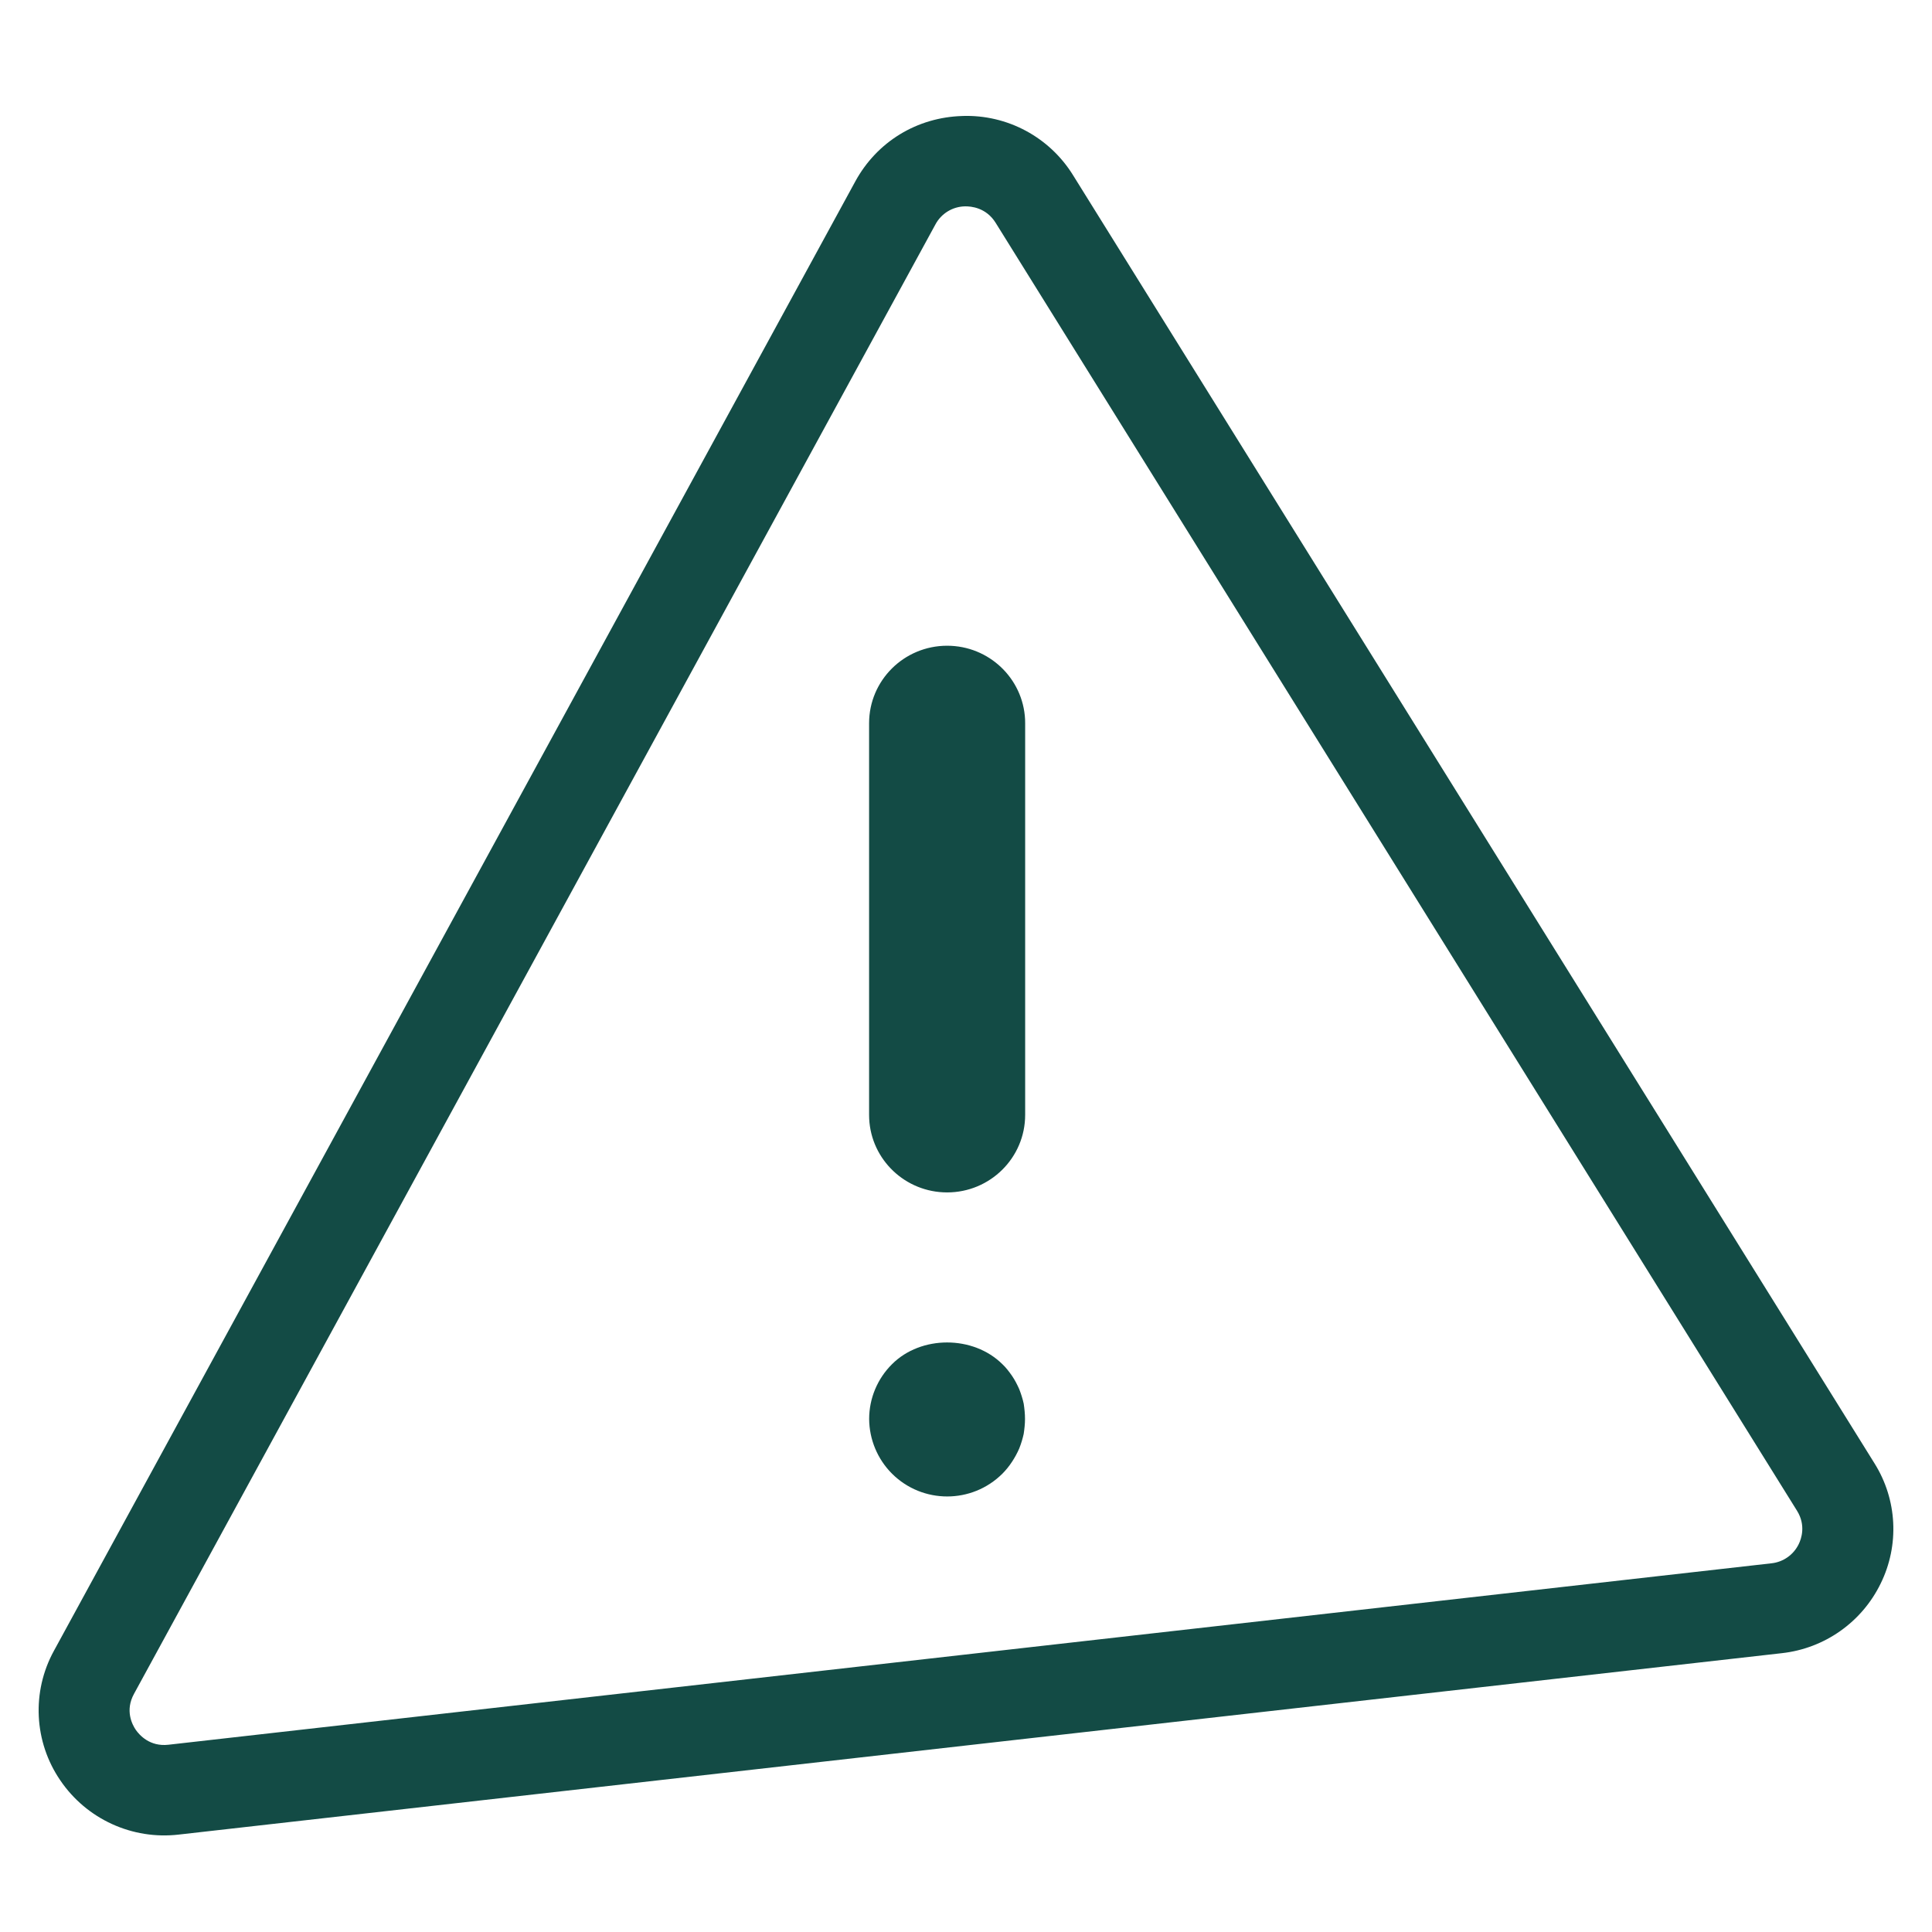
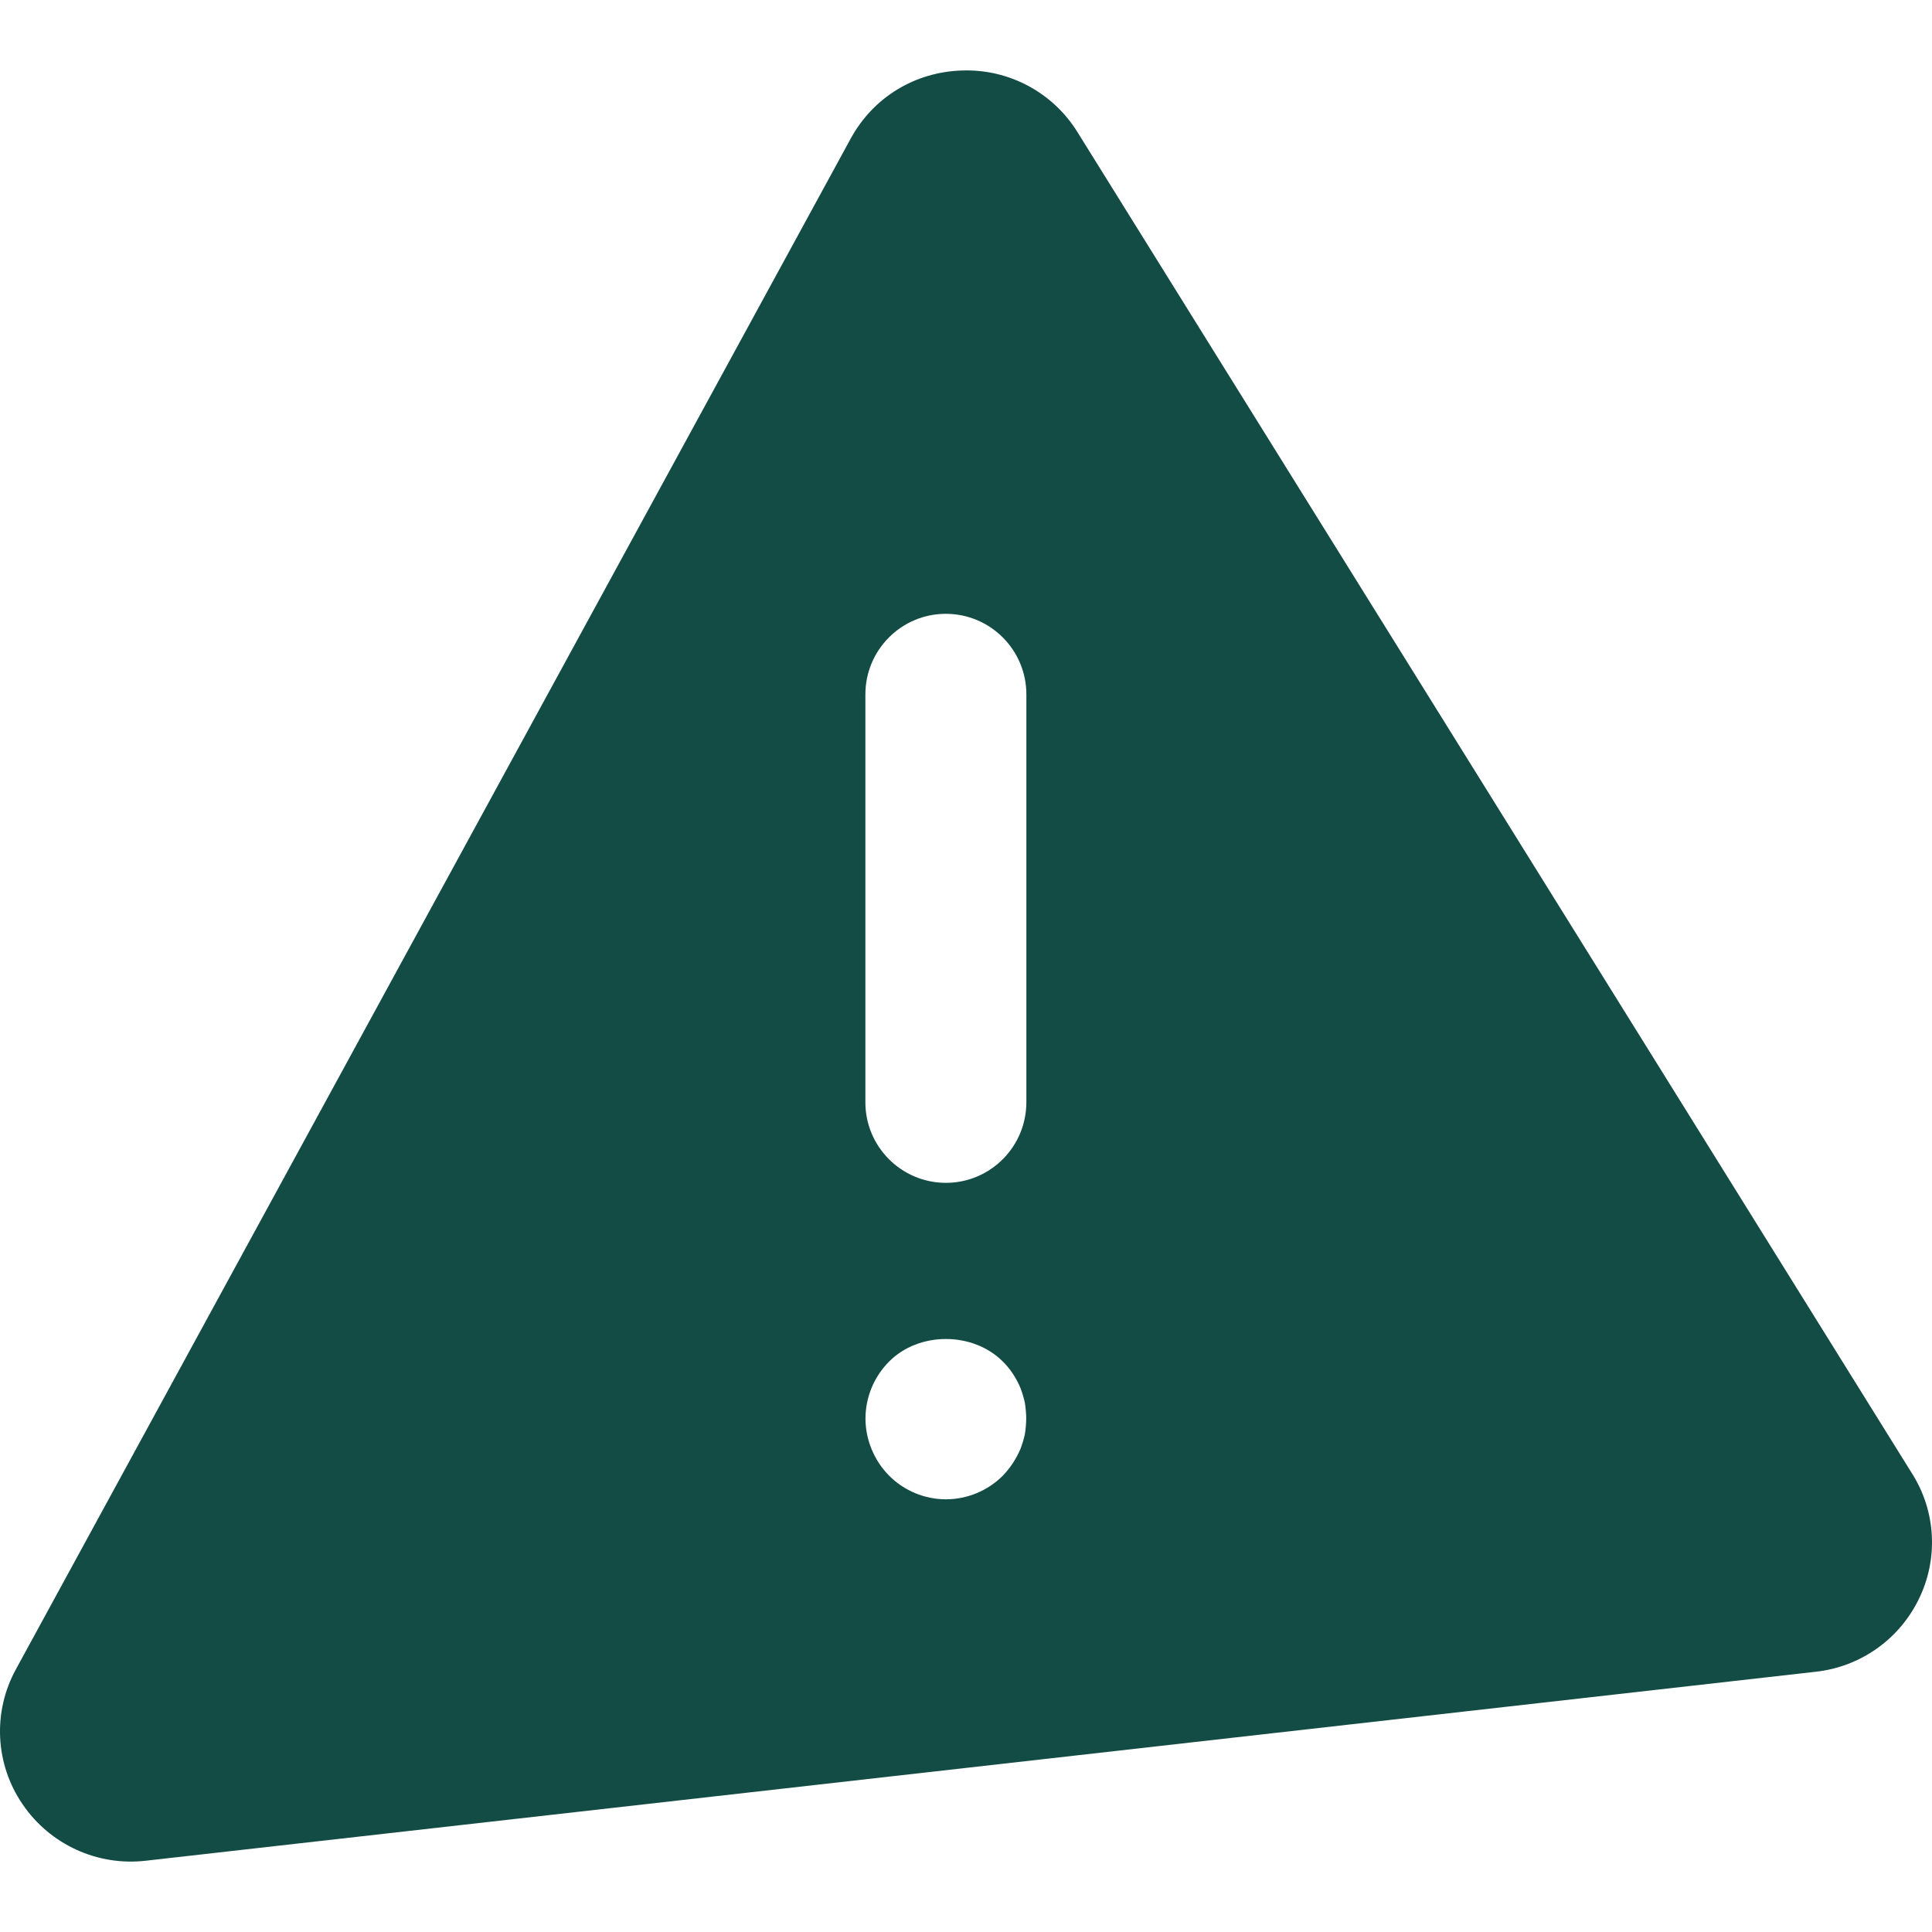
- <svg xmlns="http://www.w3.org/2000/svg" width="100" height="100">
-   <path d="M49.814 6.003a6.474 6.474 0 0 1 5.728 3.067l41.48 66.67a6.395 6.395 0 0 1 .32 6.225 6.482 6.482 0 0 1-5.123 3.604L9.256 94.957A6.502 6.502 0 0 1 3.12 92.15a6.41 6.41 0 0 1-.33-6.703L44.27 9.39c1.12-2.054 3.193-3.319 5.544-3.386zm.197 4.678h-.063a1.772 1.772 0 0 0-1.532.938L6.934 87.677c-.47.86-.093 1.582.09 1.853.185.27.728.89 1.697.777l82.964-9.39a1.78 1.78 0 0 0 1.418-.996c.13-.266.38-.967-.088-1.722L51.533 11.53c-.493-.79-1.283-.857-1.585-.848zm1.871 59.928c.187.174.349.388.498.602.147.213.27.454.377.695.093.24.176.495.23.749.038.254.067.521.067.789 0 .254-.029.522-.068.776a4.963 4.963 0 0 1-.229.749 4.44 4.44 0 0 1-.377.695 3.84 3.84 0 0 1-.498.615 4.05 4.05 0 0 1-5.71 0 4.047 4.047 0 0 1-1.185-2.835 4 4 0 0 1 1.185-2.835c1.496-1.498 4.2-1.498 5.71 0zm-2.859-37.186c2.164 0 3.93 1.689 4.035 3.812l.004.2v20.272c0 2.215-1.808 4.012-4.039 4.012-2.163 0-3.93-1.69-4.034-3.812l-.005-.2V37.435c0-2.216 1.808-4.012 4.04-4.012z" fill="#134B45" fill-rule="evenodd" />
+ <svg xmlns="http://www.w3.org/2000/svg" width="100" height="100" viewBox="0 0 96 89" fill="none">
+   <path fill-rule="evenodd" clip-rule="evenodd" d="M95.022 69.74 53.542 3.07A6.475 6.475 0 0 0 47.814.003C45.463.07 43.39 1.335 42.27 3.388v.001L.79 79.447a6.41 6.41 0 0 0 .33 6.703 6.502 6.502 0 0 0 6.136 2.807l82.963-9.388a6.482 6.482 0 0 0 5.122-3.604 6.395 6.395 0 0 0-.319-6.226ZM50.7 65.453a4.443 4.443 0 0 0-.374-.695 3.726 3.726 0 0 0-.493-.601c-1.495-1.497-4.173-1.497-5.655 0a4.016 4.016 0 0 0-1.173 2.833c0 1.042.428 2.085 1.173 2.833A3.992 3.992 0 0 0 47.004 71a4.015 4.015 0 0 0 2.828-1.176 4.414 4.414 0 0 0 .867-1.31c.092-.24.173-.494.226-.748a5.24 5.24 0 0 0 .067-.775c0-.268-.028-.535-.067-.789a4.988 4.988 0 0 0-.226-.748ZM47 27c-2.21 0-4 1.794-4 4.009v20.257a4.005 4.005 0 0 0 4 4.009c2.209 0 4-1.796 4-4.01V31.01A4.005 4.005 0 0 0 47 27Z" fill="#134B45" />
</svg>
